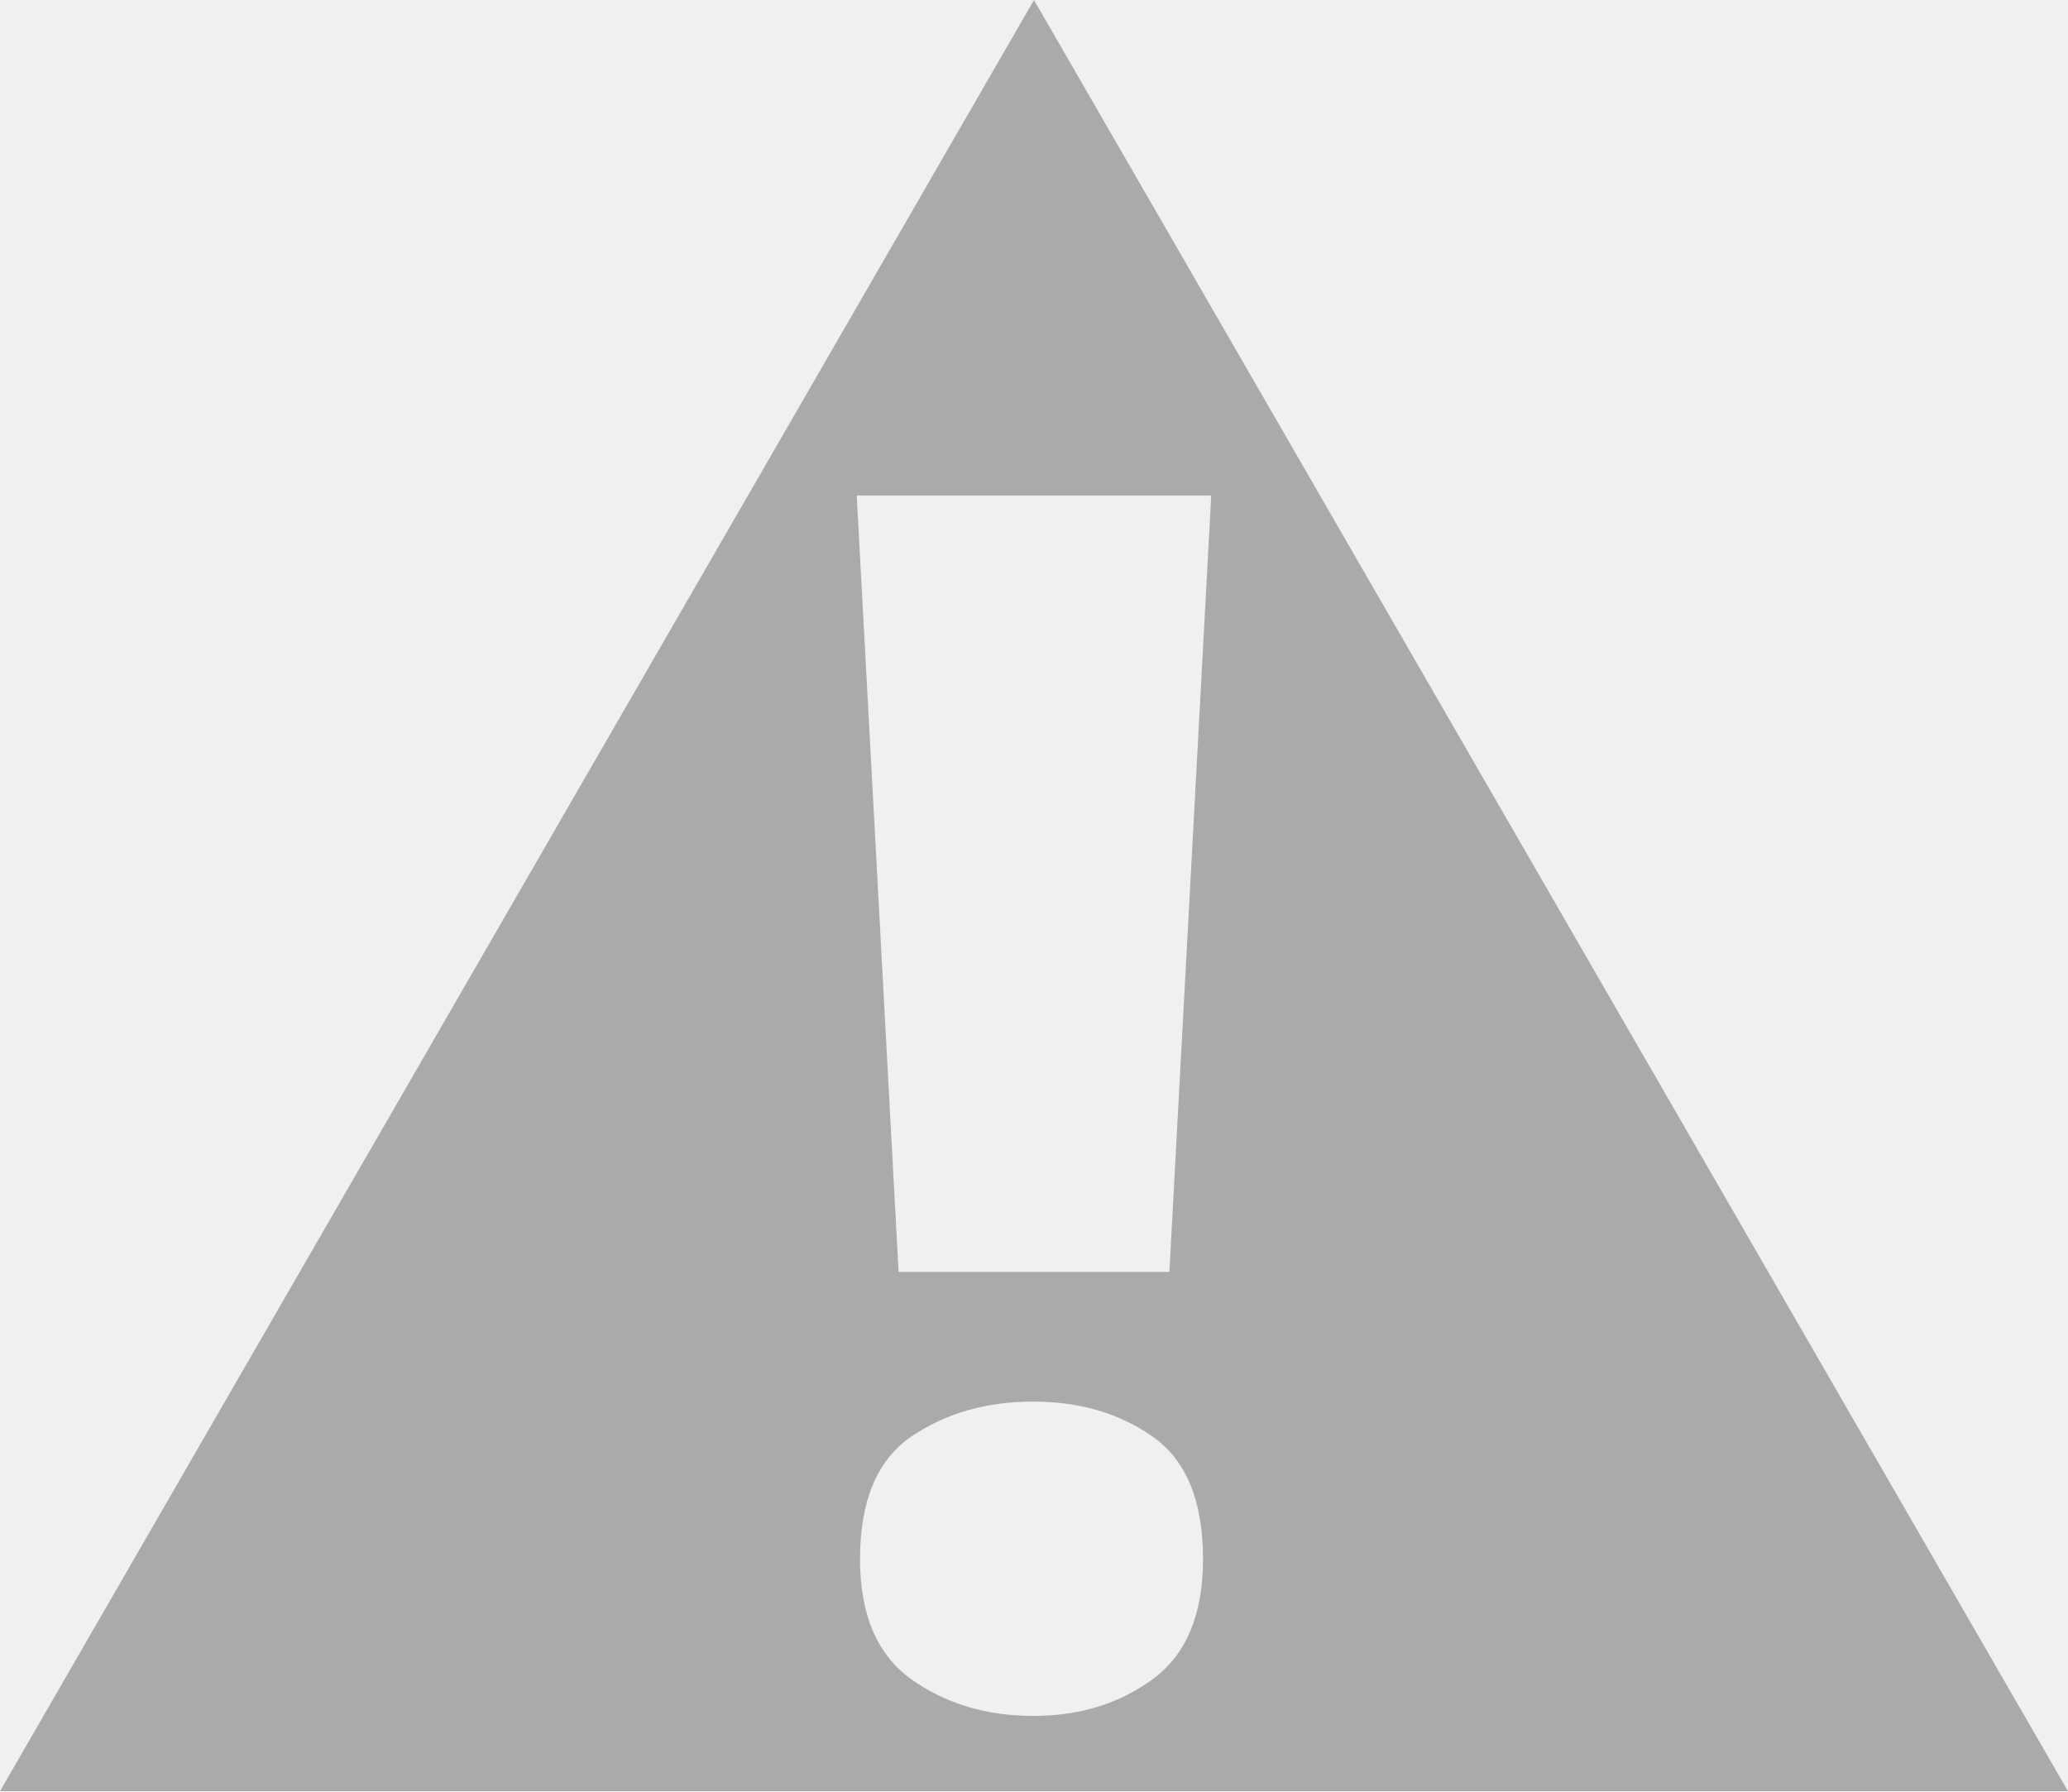
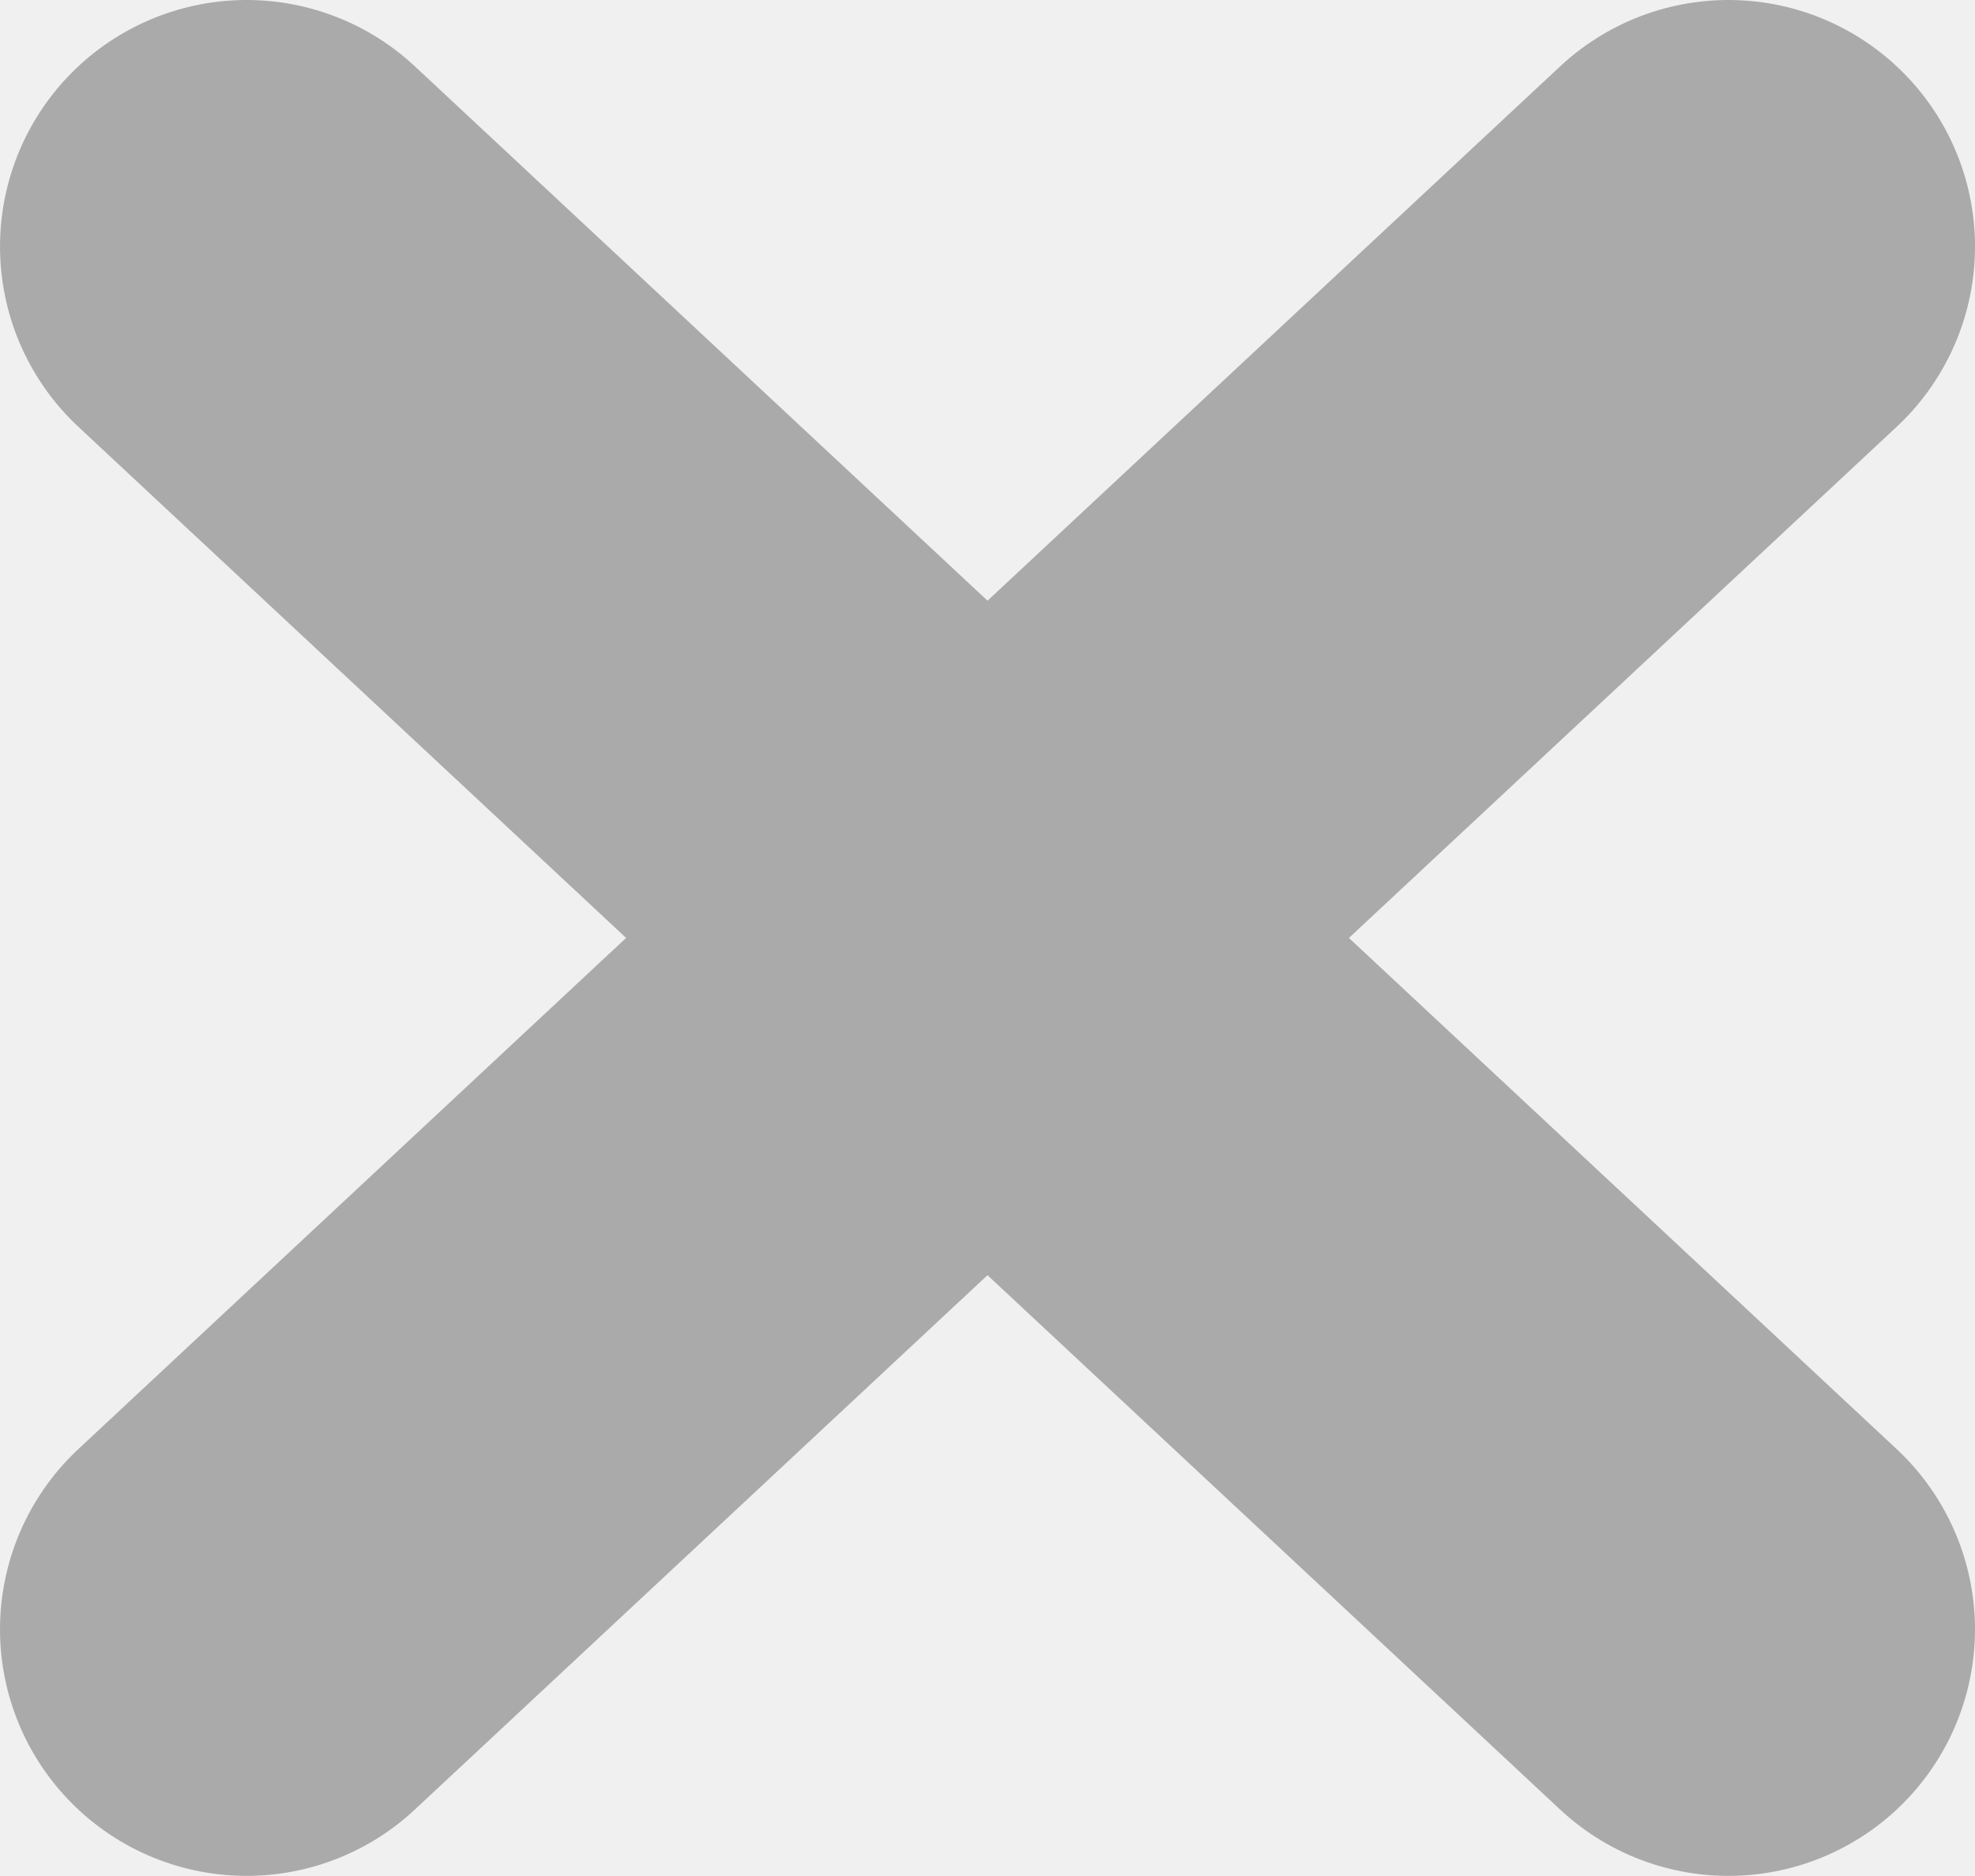
- <svg xmlns="http://www.w3.org/2000/svg" width="39.75mm" height="34.424mm" viewBox="0 0 39.75 34.424" version="1.1" id="svg14062">
+ <svg xmlns="http://www.w3.org/2000/svg" width="52.979mm" height="50.327mm" viewBox="0 0 52.979 50.327" version="1.1" id="svg14062">
  <defs id="defs14059" />
-   <g id="layer1" transform="translate(-48.15269,-141.9659)">
-     <path id="path33180" style="fill:#aaaaaa;fill-opacity:1;fill-rule:evenodd;stroke:#ffffff;stroke-width:0;stroke-linecap:round;stroke-linejoin:round;stroke-miterlimit:3.97" d="M -65.659,-122.242 -140.776,7.864 H 9.458 Z m -12.877,35.99 h 25.754 l -3.041,56.396 h -19.672 z m 12.818,65.816 c 3.378,0 6.279,0.854 8.703,2.562 2.424,1.709 3.637,4.67 3.637,8.883 0,4.014 -1.212,6.917 -3.637,8.705 -2.424,1.788 -5.325,2.682 -8.703,2.682 -3.418,0 -6.379,-0.893 -8.883,-2.682 -2.464,-1.788 -3.697,-4.691 -3.697,-8.705 0,-4.213 1.233,-7.174 3.697,-8.883 2.504,-1.709 5.465,-2.562 8.883,-2.562 z" transform="matrix(0.2645833,0,0,0.2645833,85.3997,174.3091)" />
+   <g id="layer1" transform="translate(-41.53811,-132.6776)">
+     <path style="fill:none;fill-opacity:1;fill-rule:evenodd;stroke:#aaaaaa;stroke-width:50;stroke-linecap:round;stroke-linejoin:round;stroke-miterlimit:3.97;stroke-dasharray:none;stroke-opacity:1" d="M 9.458,7.864 -65.659,-62.242 -140.776,7.864" transform="matrix(0.2645833,0,0,0.2645833,85.3997,174.3091)" id="path33180" />
+     <path style="fill:none;fill-opacity:1;fill-rule:evenodd;stroke:#aaaaaa;stroke-width:13.229;stroke-linecap:round;stroke-linejoin:round;stroke-miterlimit:3.97;stroke-dasharray:none;stroke-opacity:1" d="m 48.153,139.292 19.875,18.549 19.875,-18.549" id="path2794" />
  </g>
</svg>
